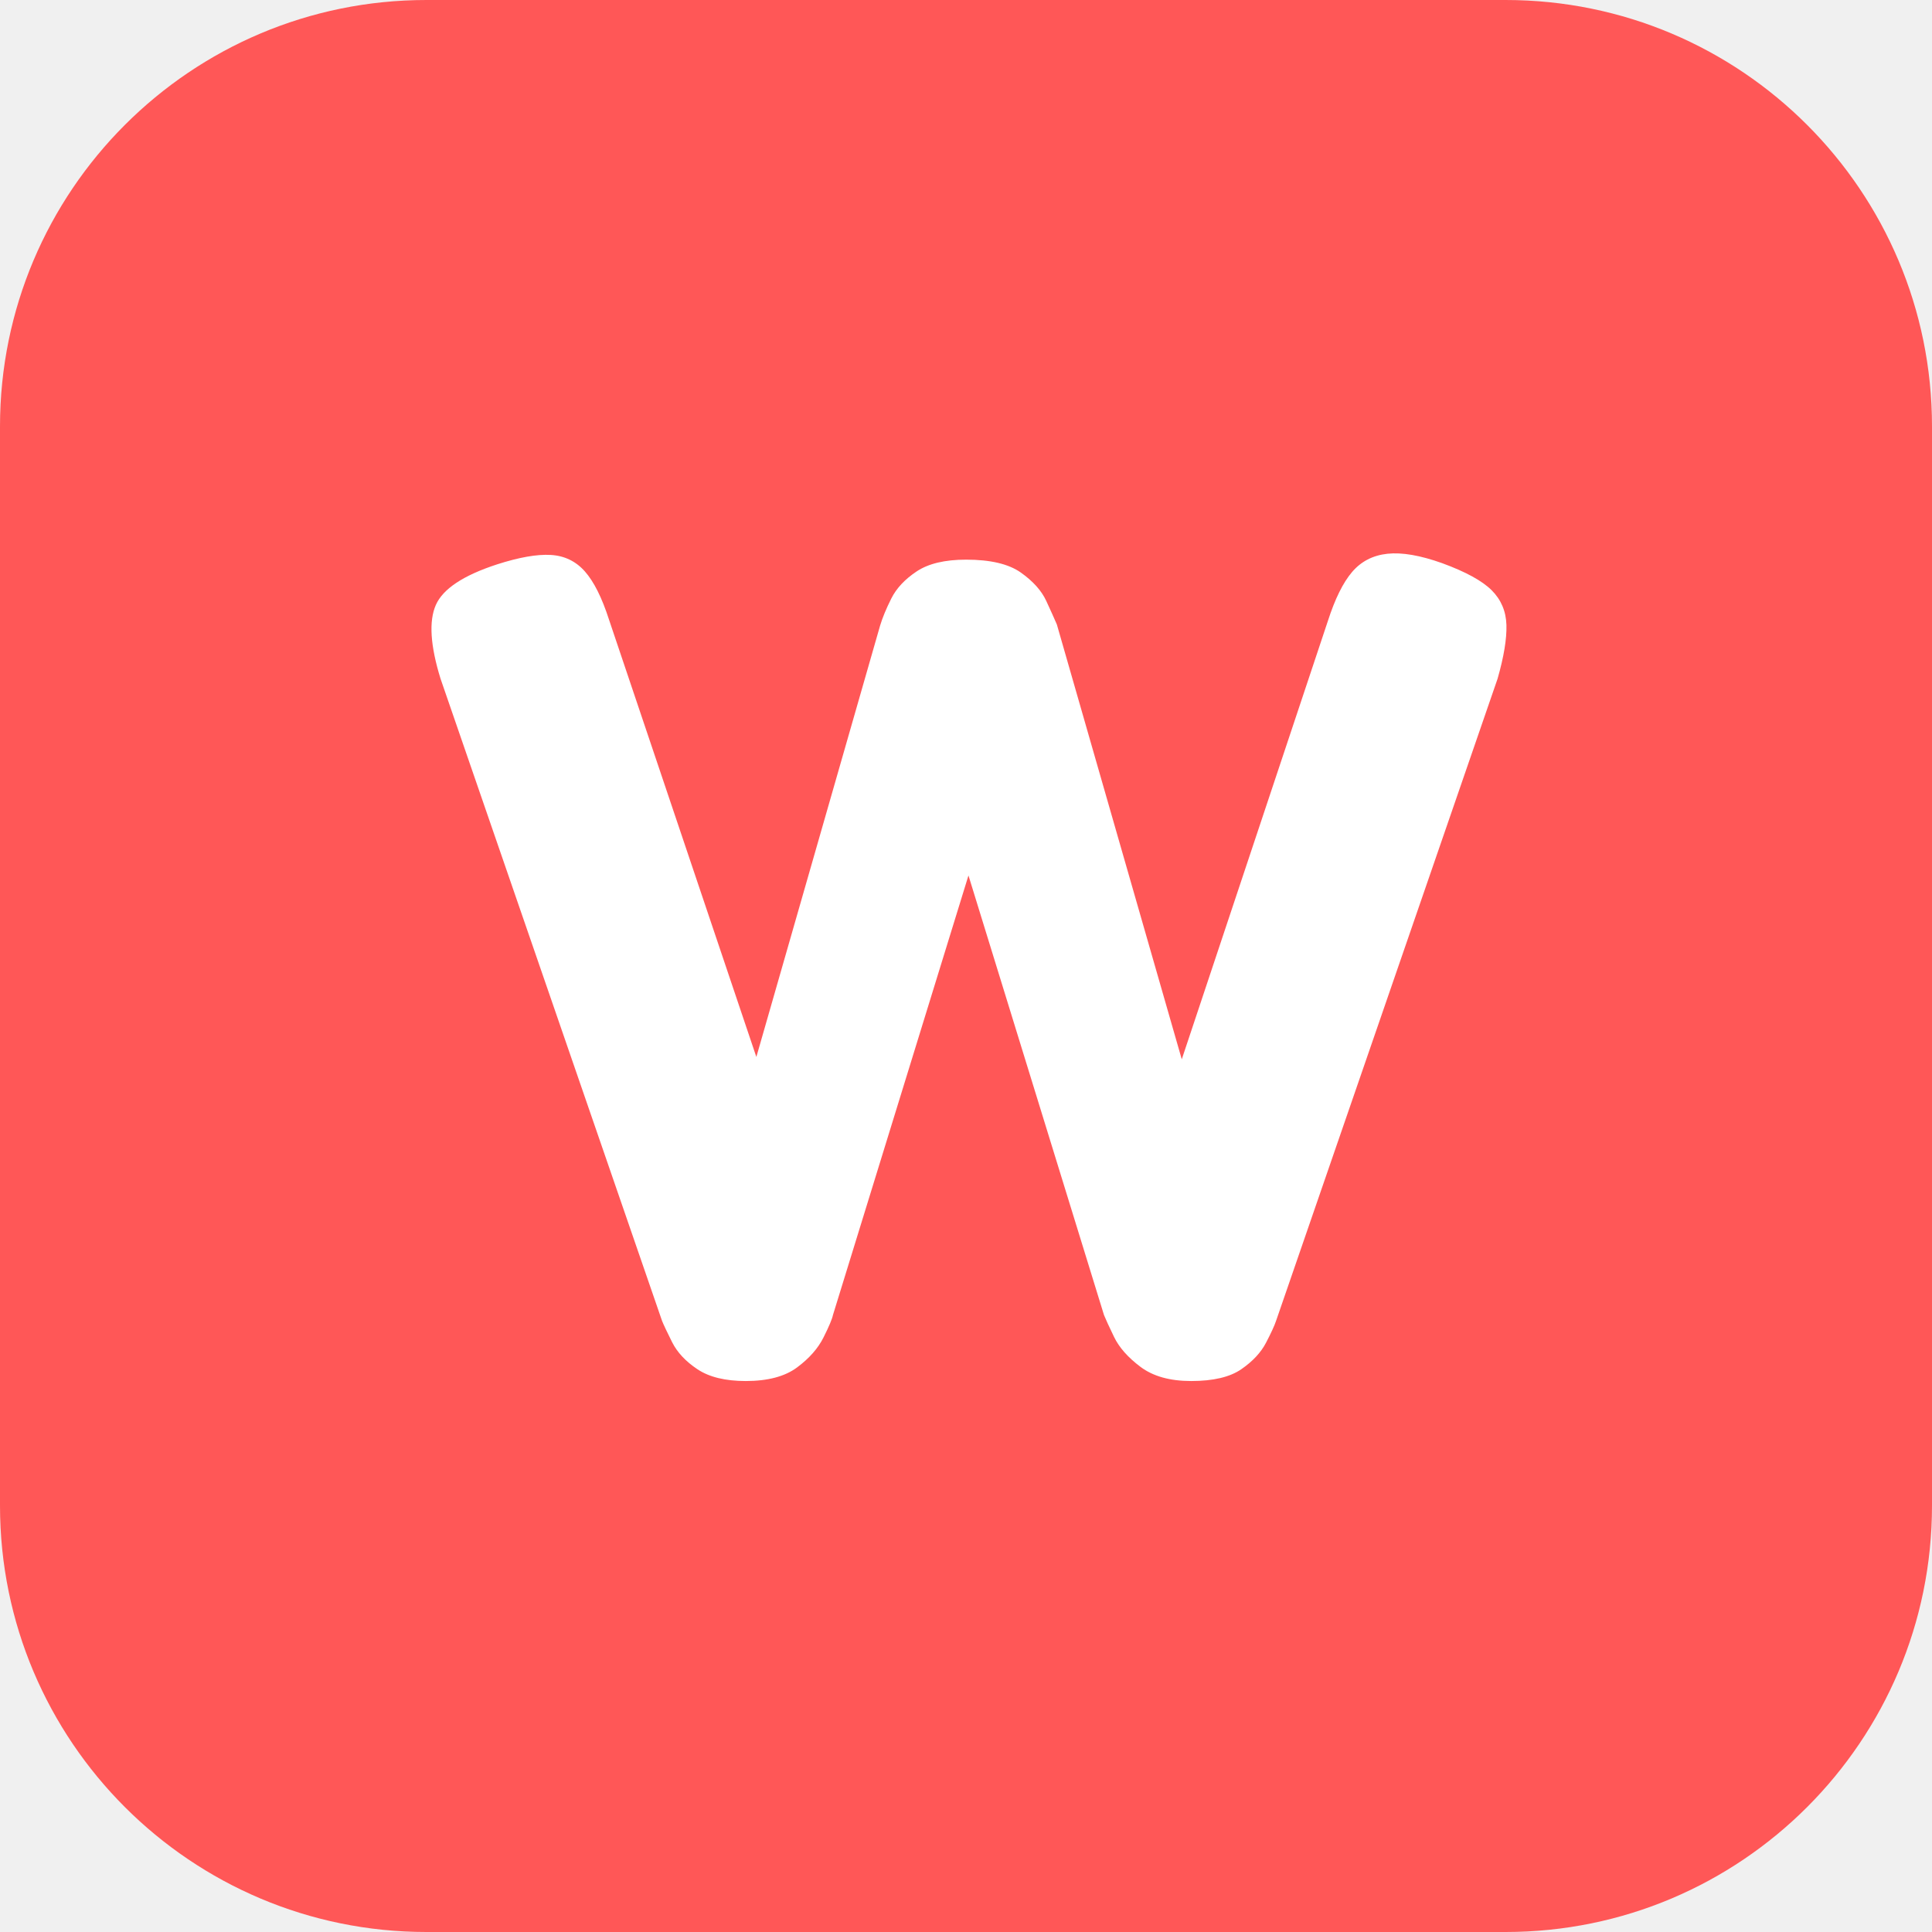
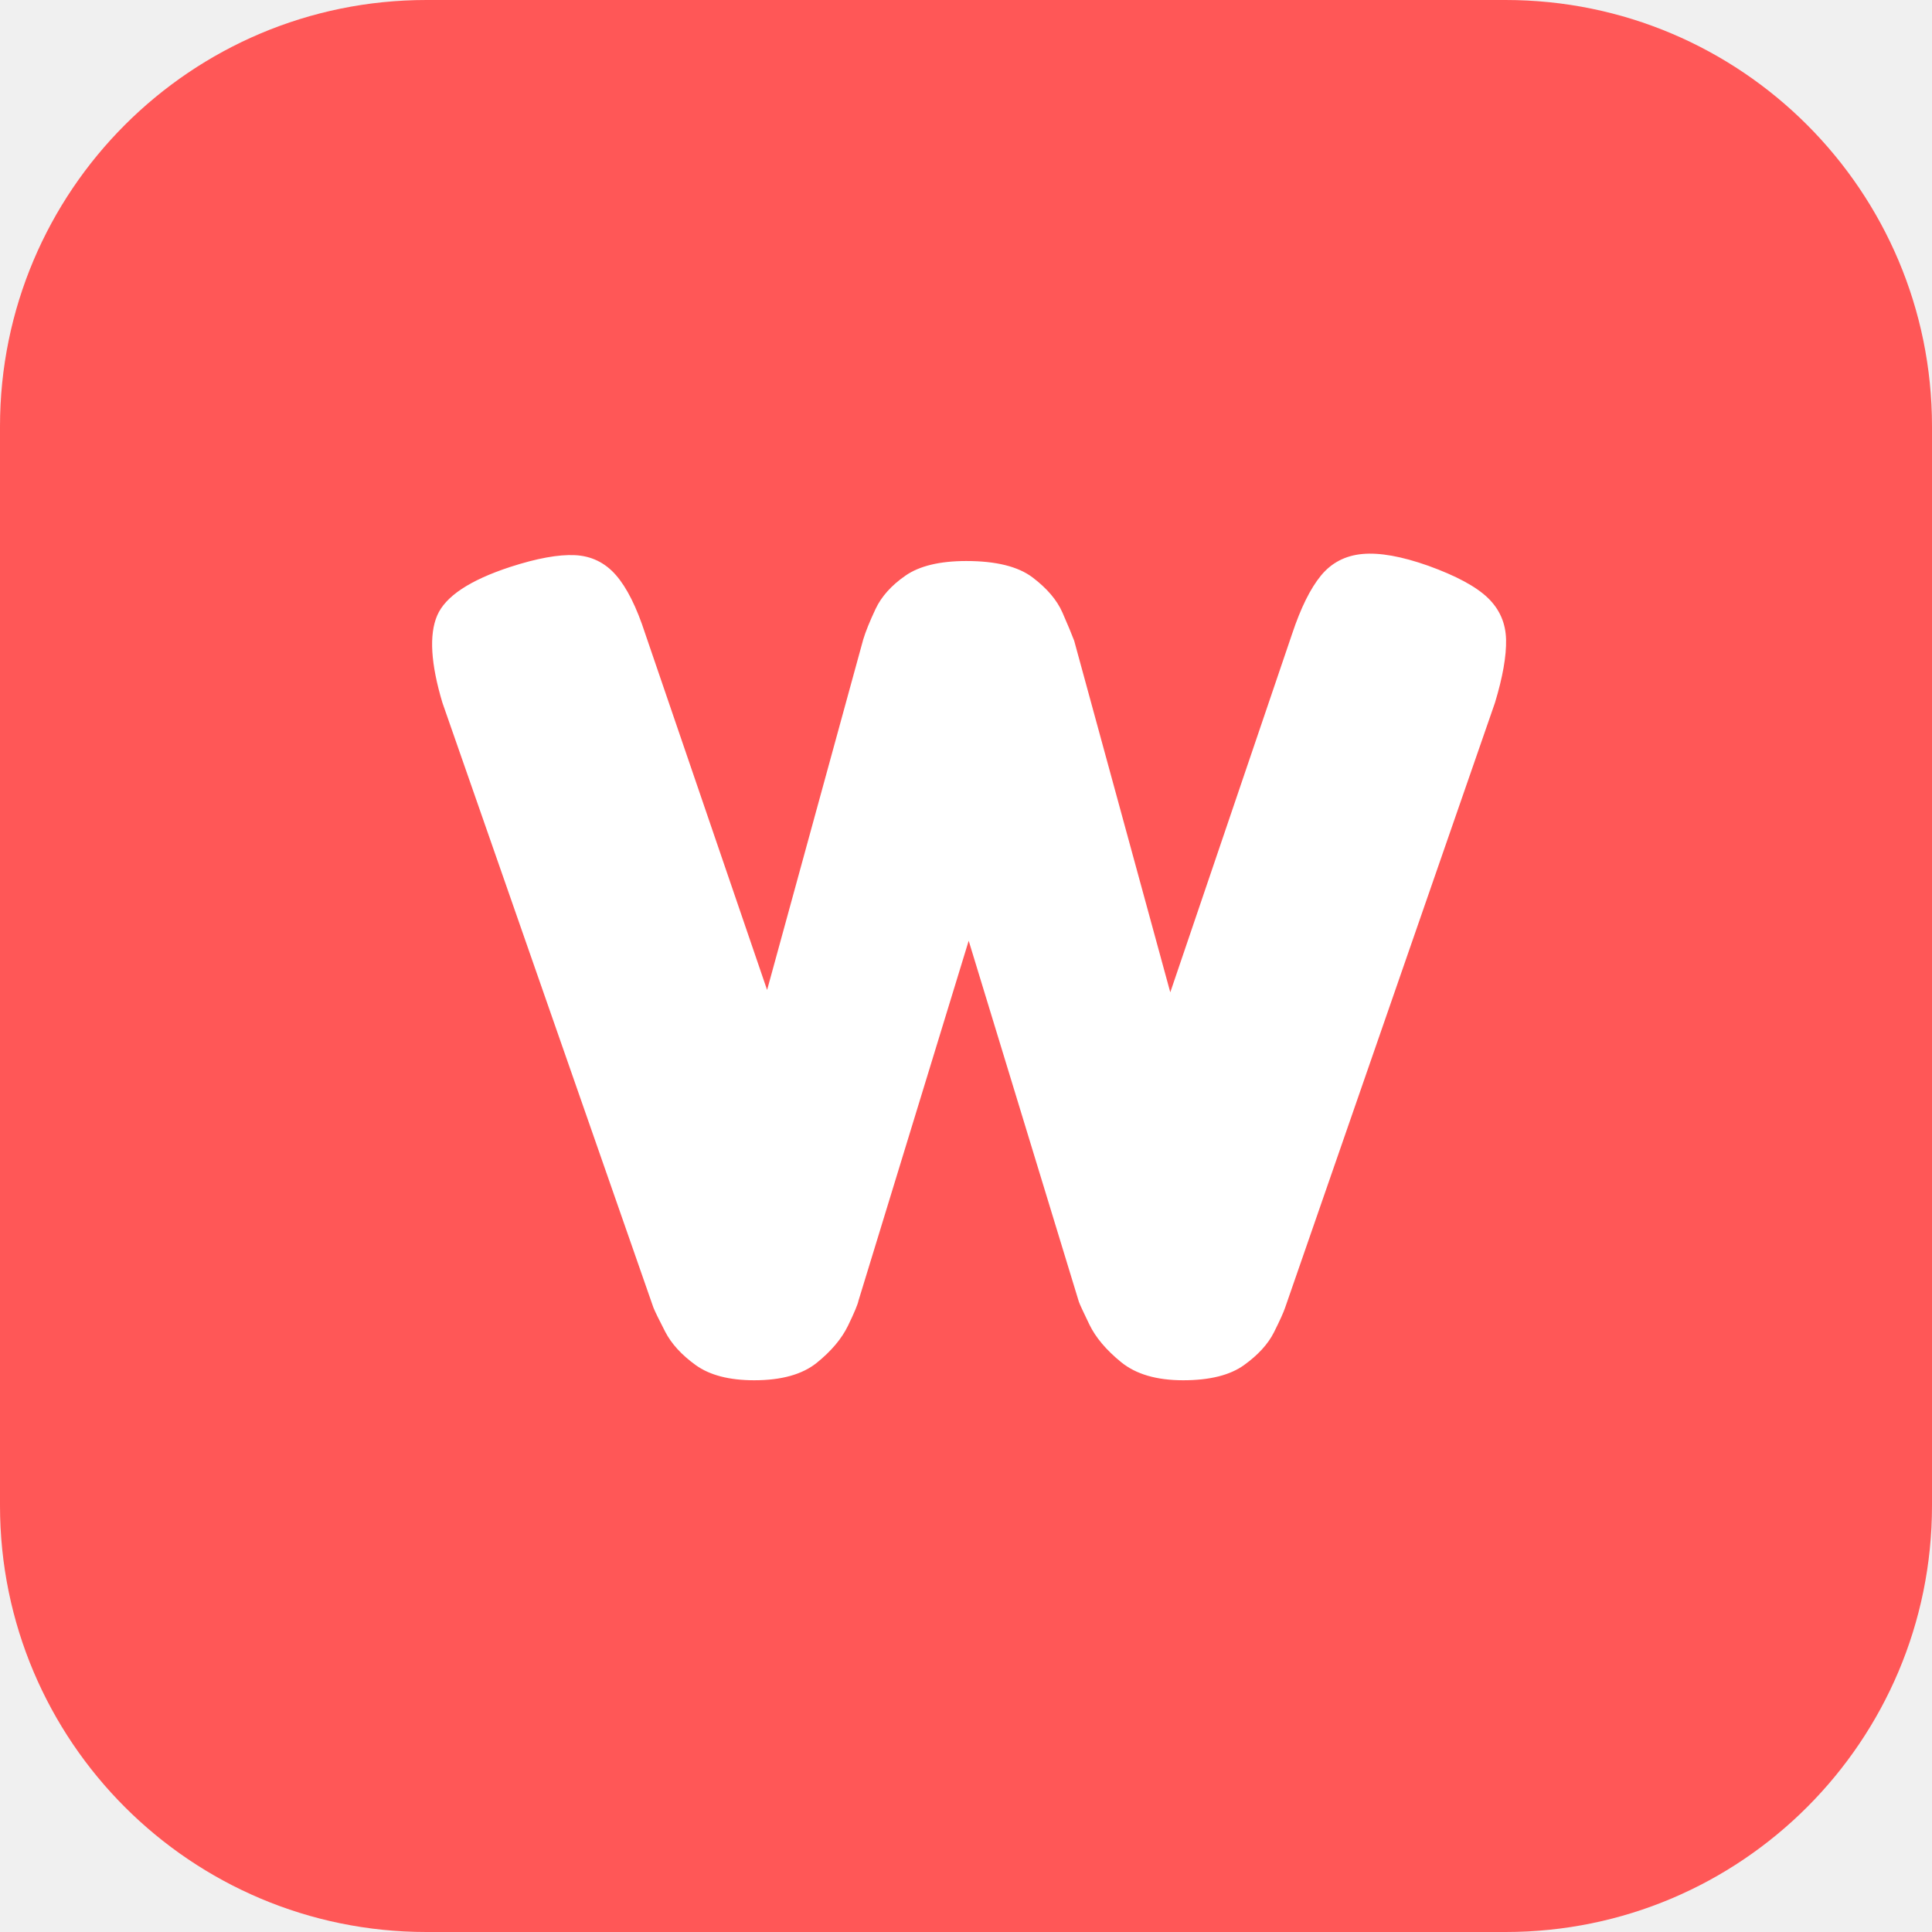
<svg xmlns="http://www.w3.org/2000/svg" viewBox="0 0 512 512" width="512" height="512" role="img" aria-label="WeekIn mark">
  <rect width="512" height="512" rx="113" fill="#FF5757" />
-   <g transform="translate(108.0 363.8) scale(0.3123 -0.3123)">
-     <path fill="#FFFFFF" d="M287 -7Q261 -7 246 3Q231 13 224.5 26Q218 39 216 44L28 589Q15 631 24 651.5Q33 672 76 686Q104 695 121.5 694Q139 693 150.5 680Q162 667 171 639L296 268L401 634Q404 644 410.5 657Q417 670 432 680Q447 690 474 690Q505 690 520.5 679Q536 668 542 655Q548 642 551 635L657 266L781 638Q790 666 801.5 679.5Q813 693 831.5 695Q850 697 878 687Q908 676 920 664Q932 652 932.5 634.5Q933 617 925 589L737 44Q735 38 728.5 25.5Q722 13 707.5 3Q693 -7 665 -7Q638 -7 622 5Q606 17 599.5 30.5Q593 44 591 49L476 422L361 49Q360 44 353 30Q346 16 330.5 4.5Q315 -7 287 -7Z" />
+   <g transform="translate(109.8 363.3) scale(0.3106 -0.3106)">
+     <path fill="#FFFFFF" d="M290 -8Q258 -8 240 5Q222 18 214 33.5Q206 49 204 54L24 570Q9 620 19.5 644.5Q30 669 82 686Q116 697 137 696Q158 695 172 679Q186 663 197 629L301 325L383 624Q386 634 393.5 650Q401 666 419 678.5Q437 691 471 691Q509 691 527.5 677Q546 663 553 647Q560 631 563 623L645 323L749 629Q760 662 773.5 678.5Q787 695 809 697Q831 699 865 687Q901 674 916 659.5Q931 645 931.5 624Q932 603 922 570L743 54Q741 48 733.5 33Q726 18 708 5Q690 -8 656 -8Q622 -8 603 7.5Q584 23 576 39.5Q568 56 567 59L473 367L379 60Q378 55 370 38.5Q362 22 343.5 7Q325 -8 290 -8Z" />
  </g>
</svg>
